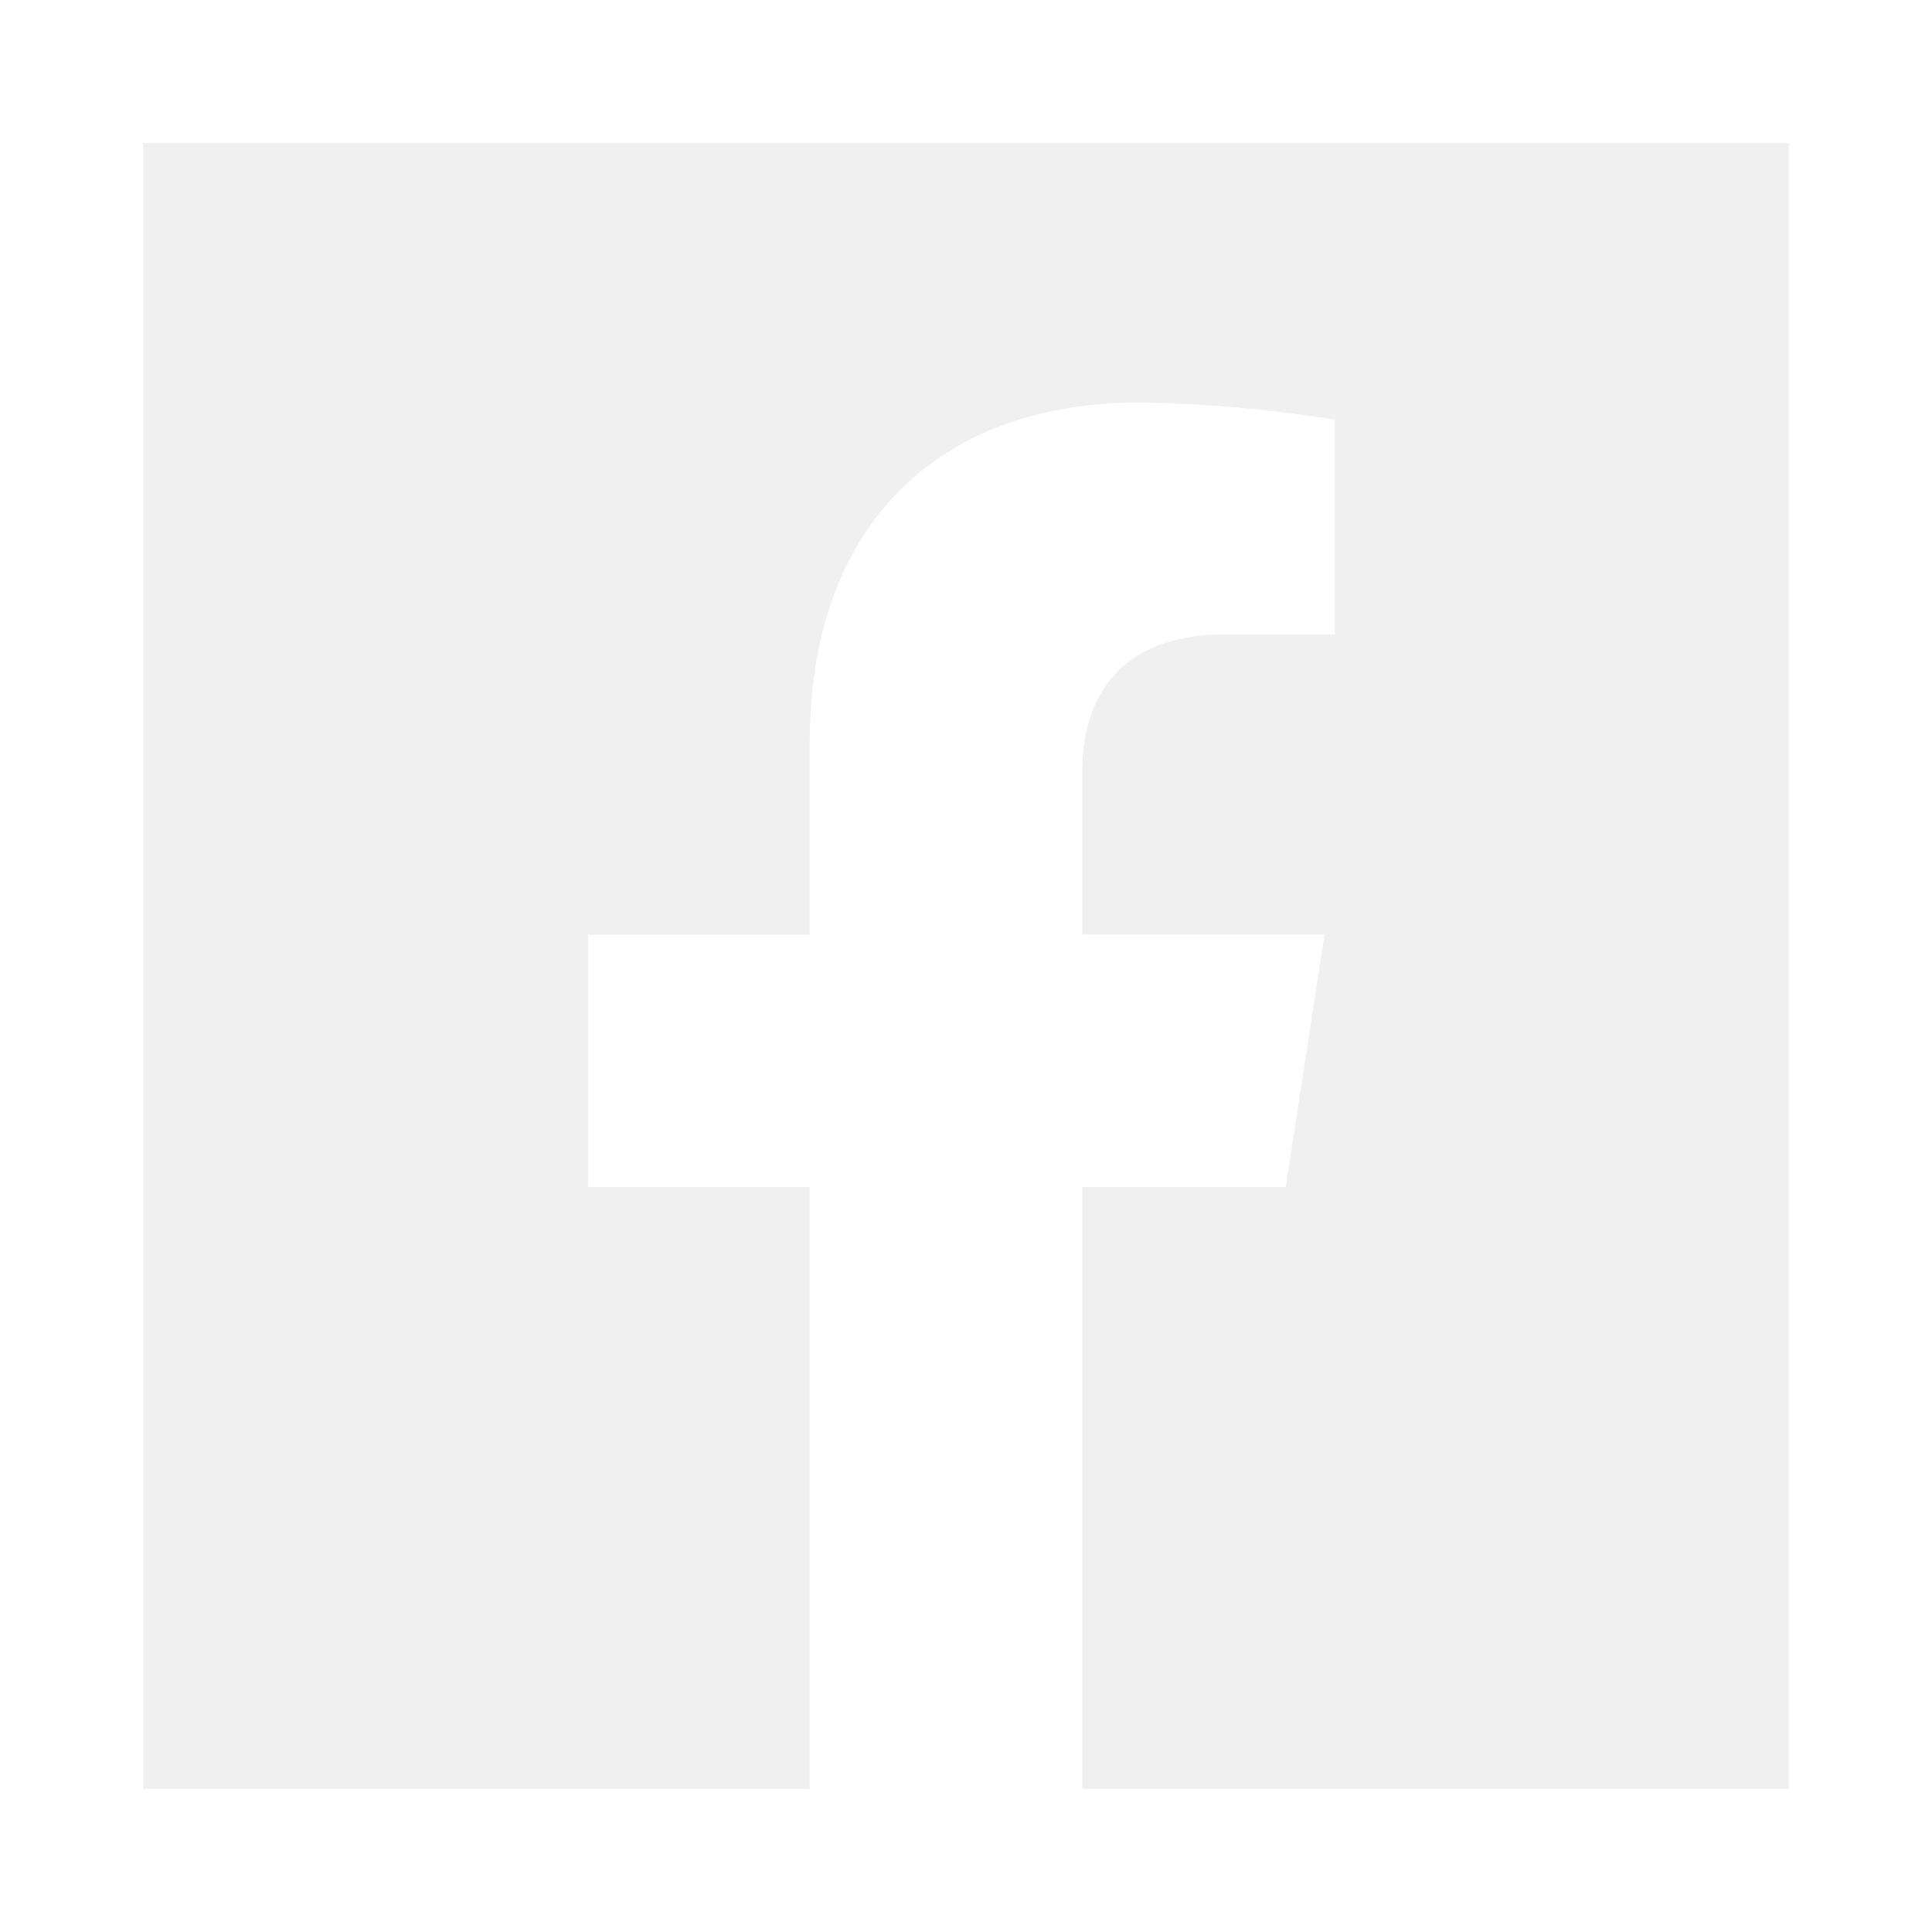
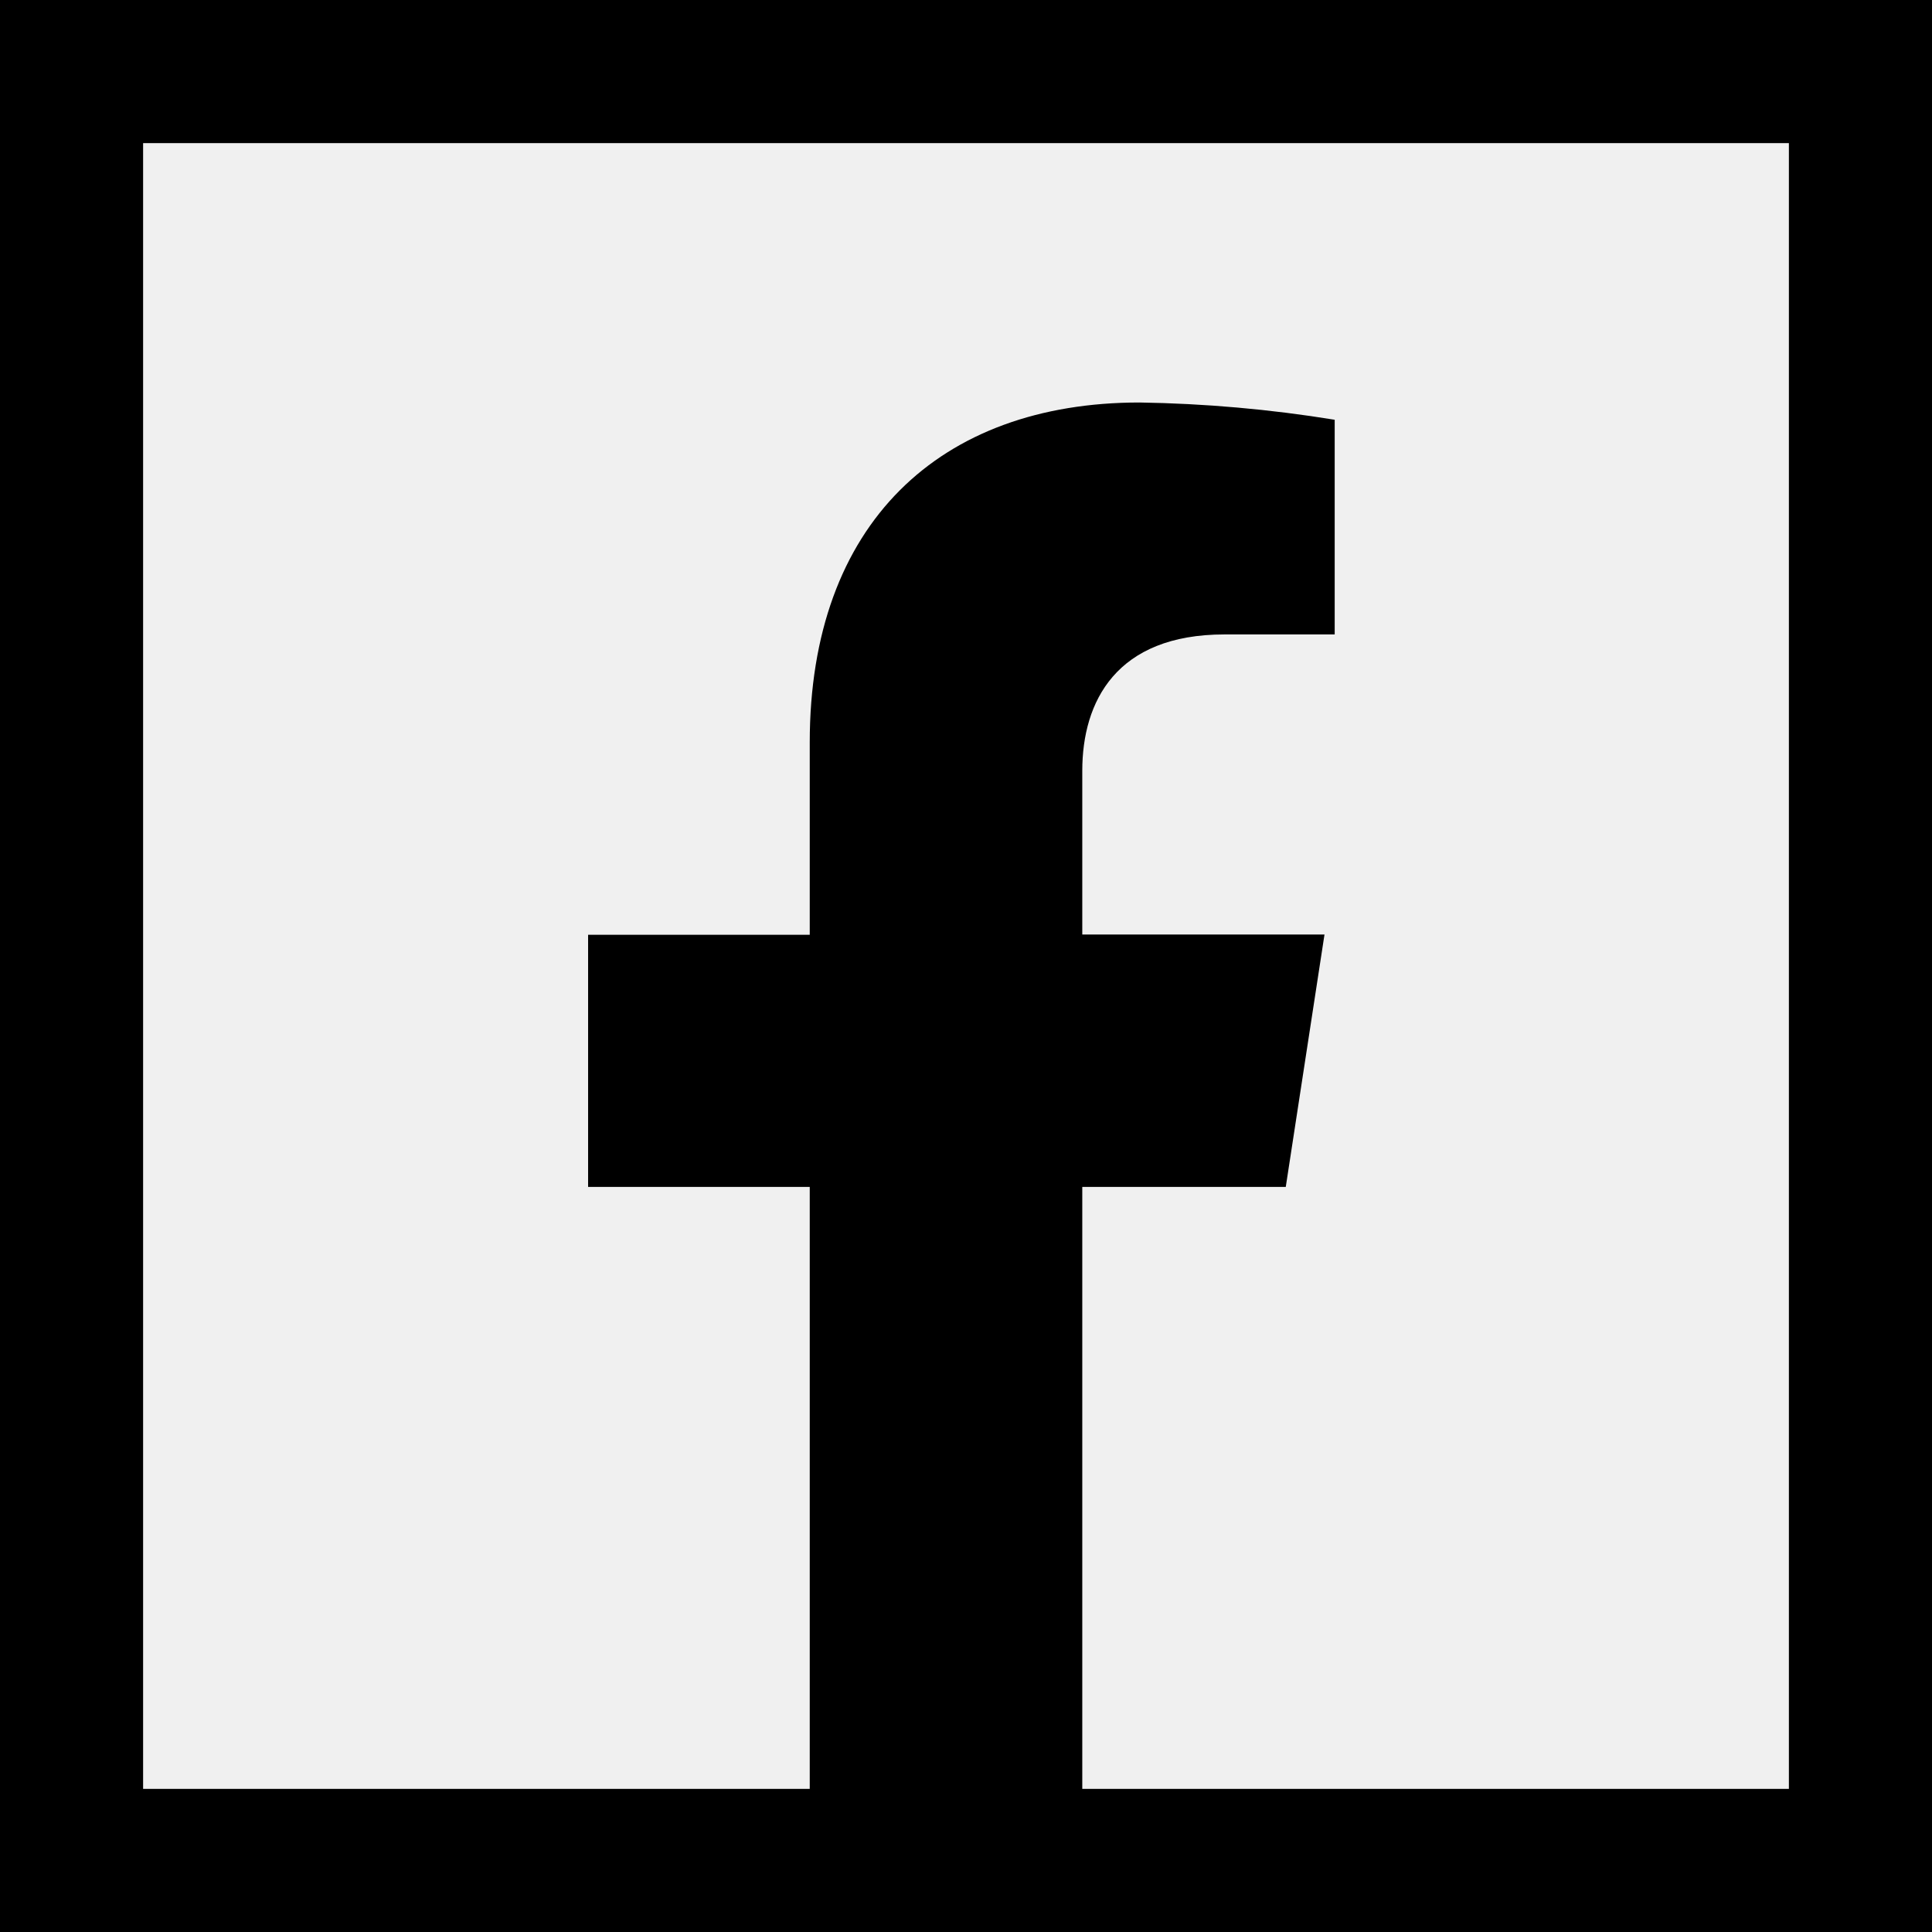
<svg xmlns="http://www.w3.org/2000/svg" viewBox="0 0 216 216">
-   <defs>
-     <style>.cls-1{fill:#fff;}</style>
-   </defs>
  <g id="Layer_2" data-name="Layer 2">
    <g id="Layer_1-2" data-name="Layer 1">
      <path class="cls-1" d="M0,0V216H216V0ZM200,200H121V132.7h22.75l4.33-28.22H121V86.17c0-7.72,3.78-15.24,15.91-15.24h12.31v-24A150.12,150.12,0,0,0,127.4,45c-22.3,0-36.87,13.51-36.87,38v21.51H65.75V132.7H90.53V200H16V16H200Z" />
    </g>
  </g>
</svg>
